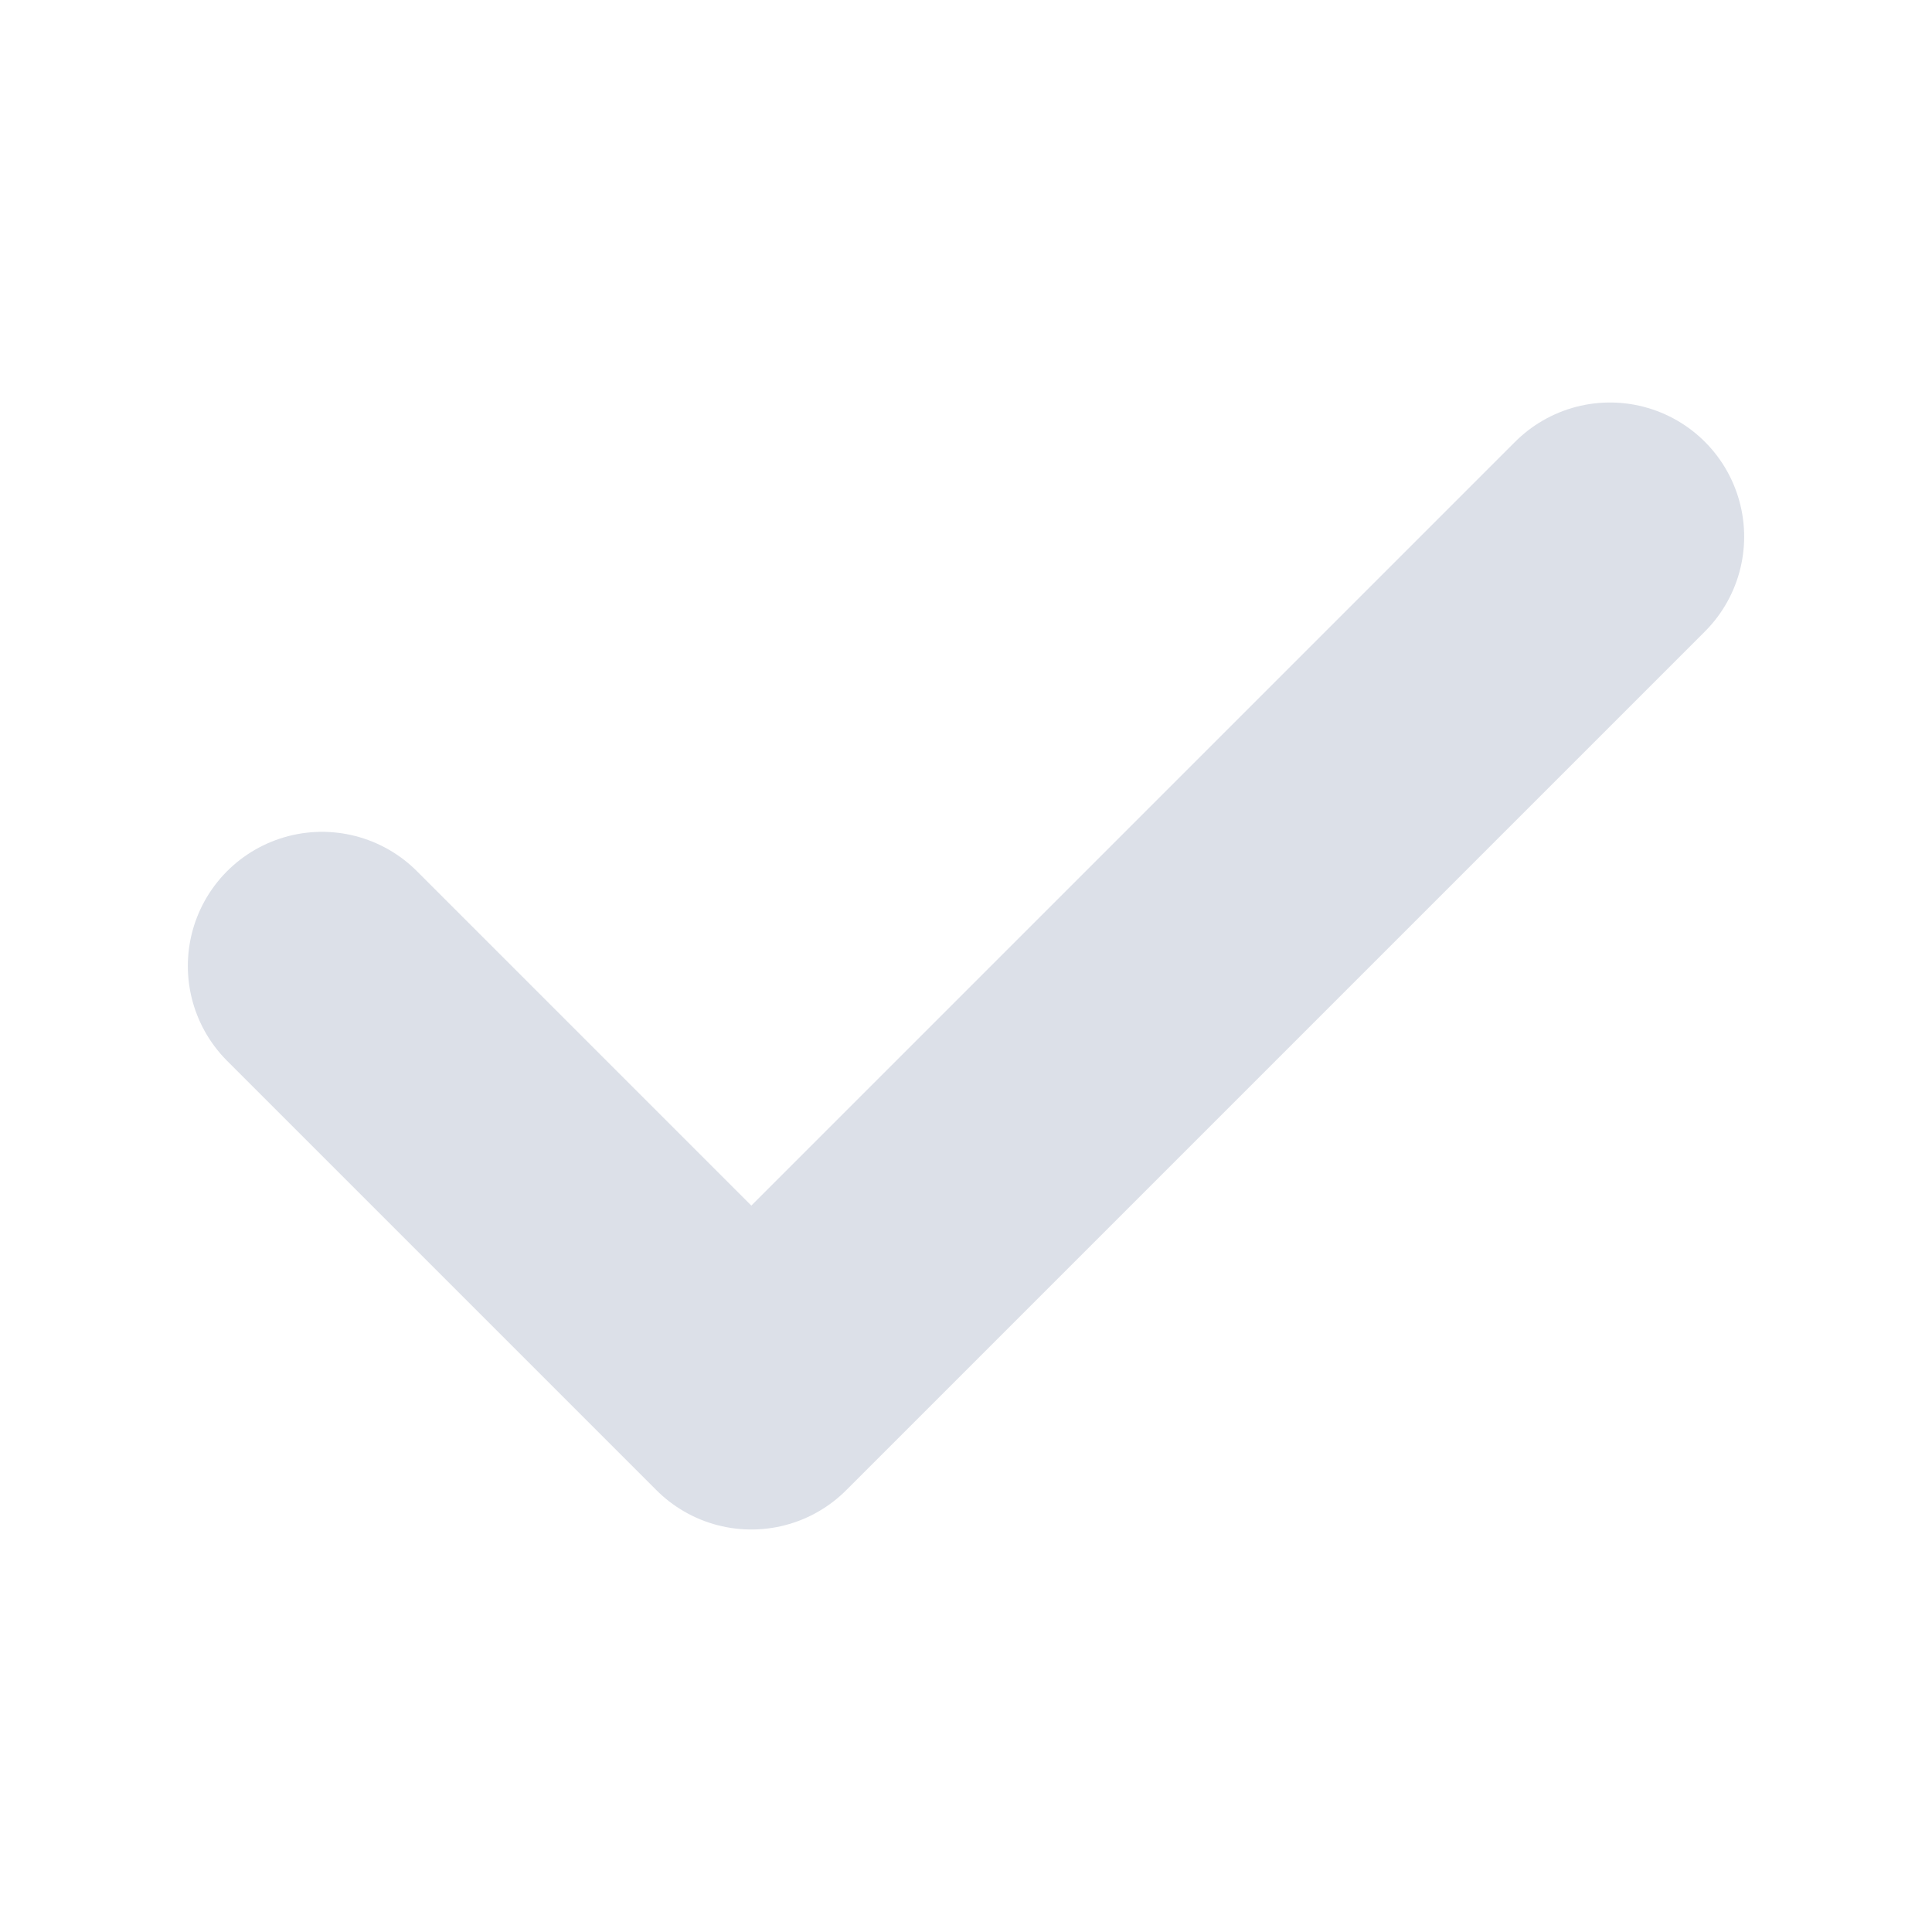
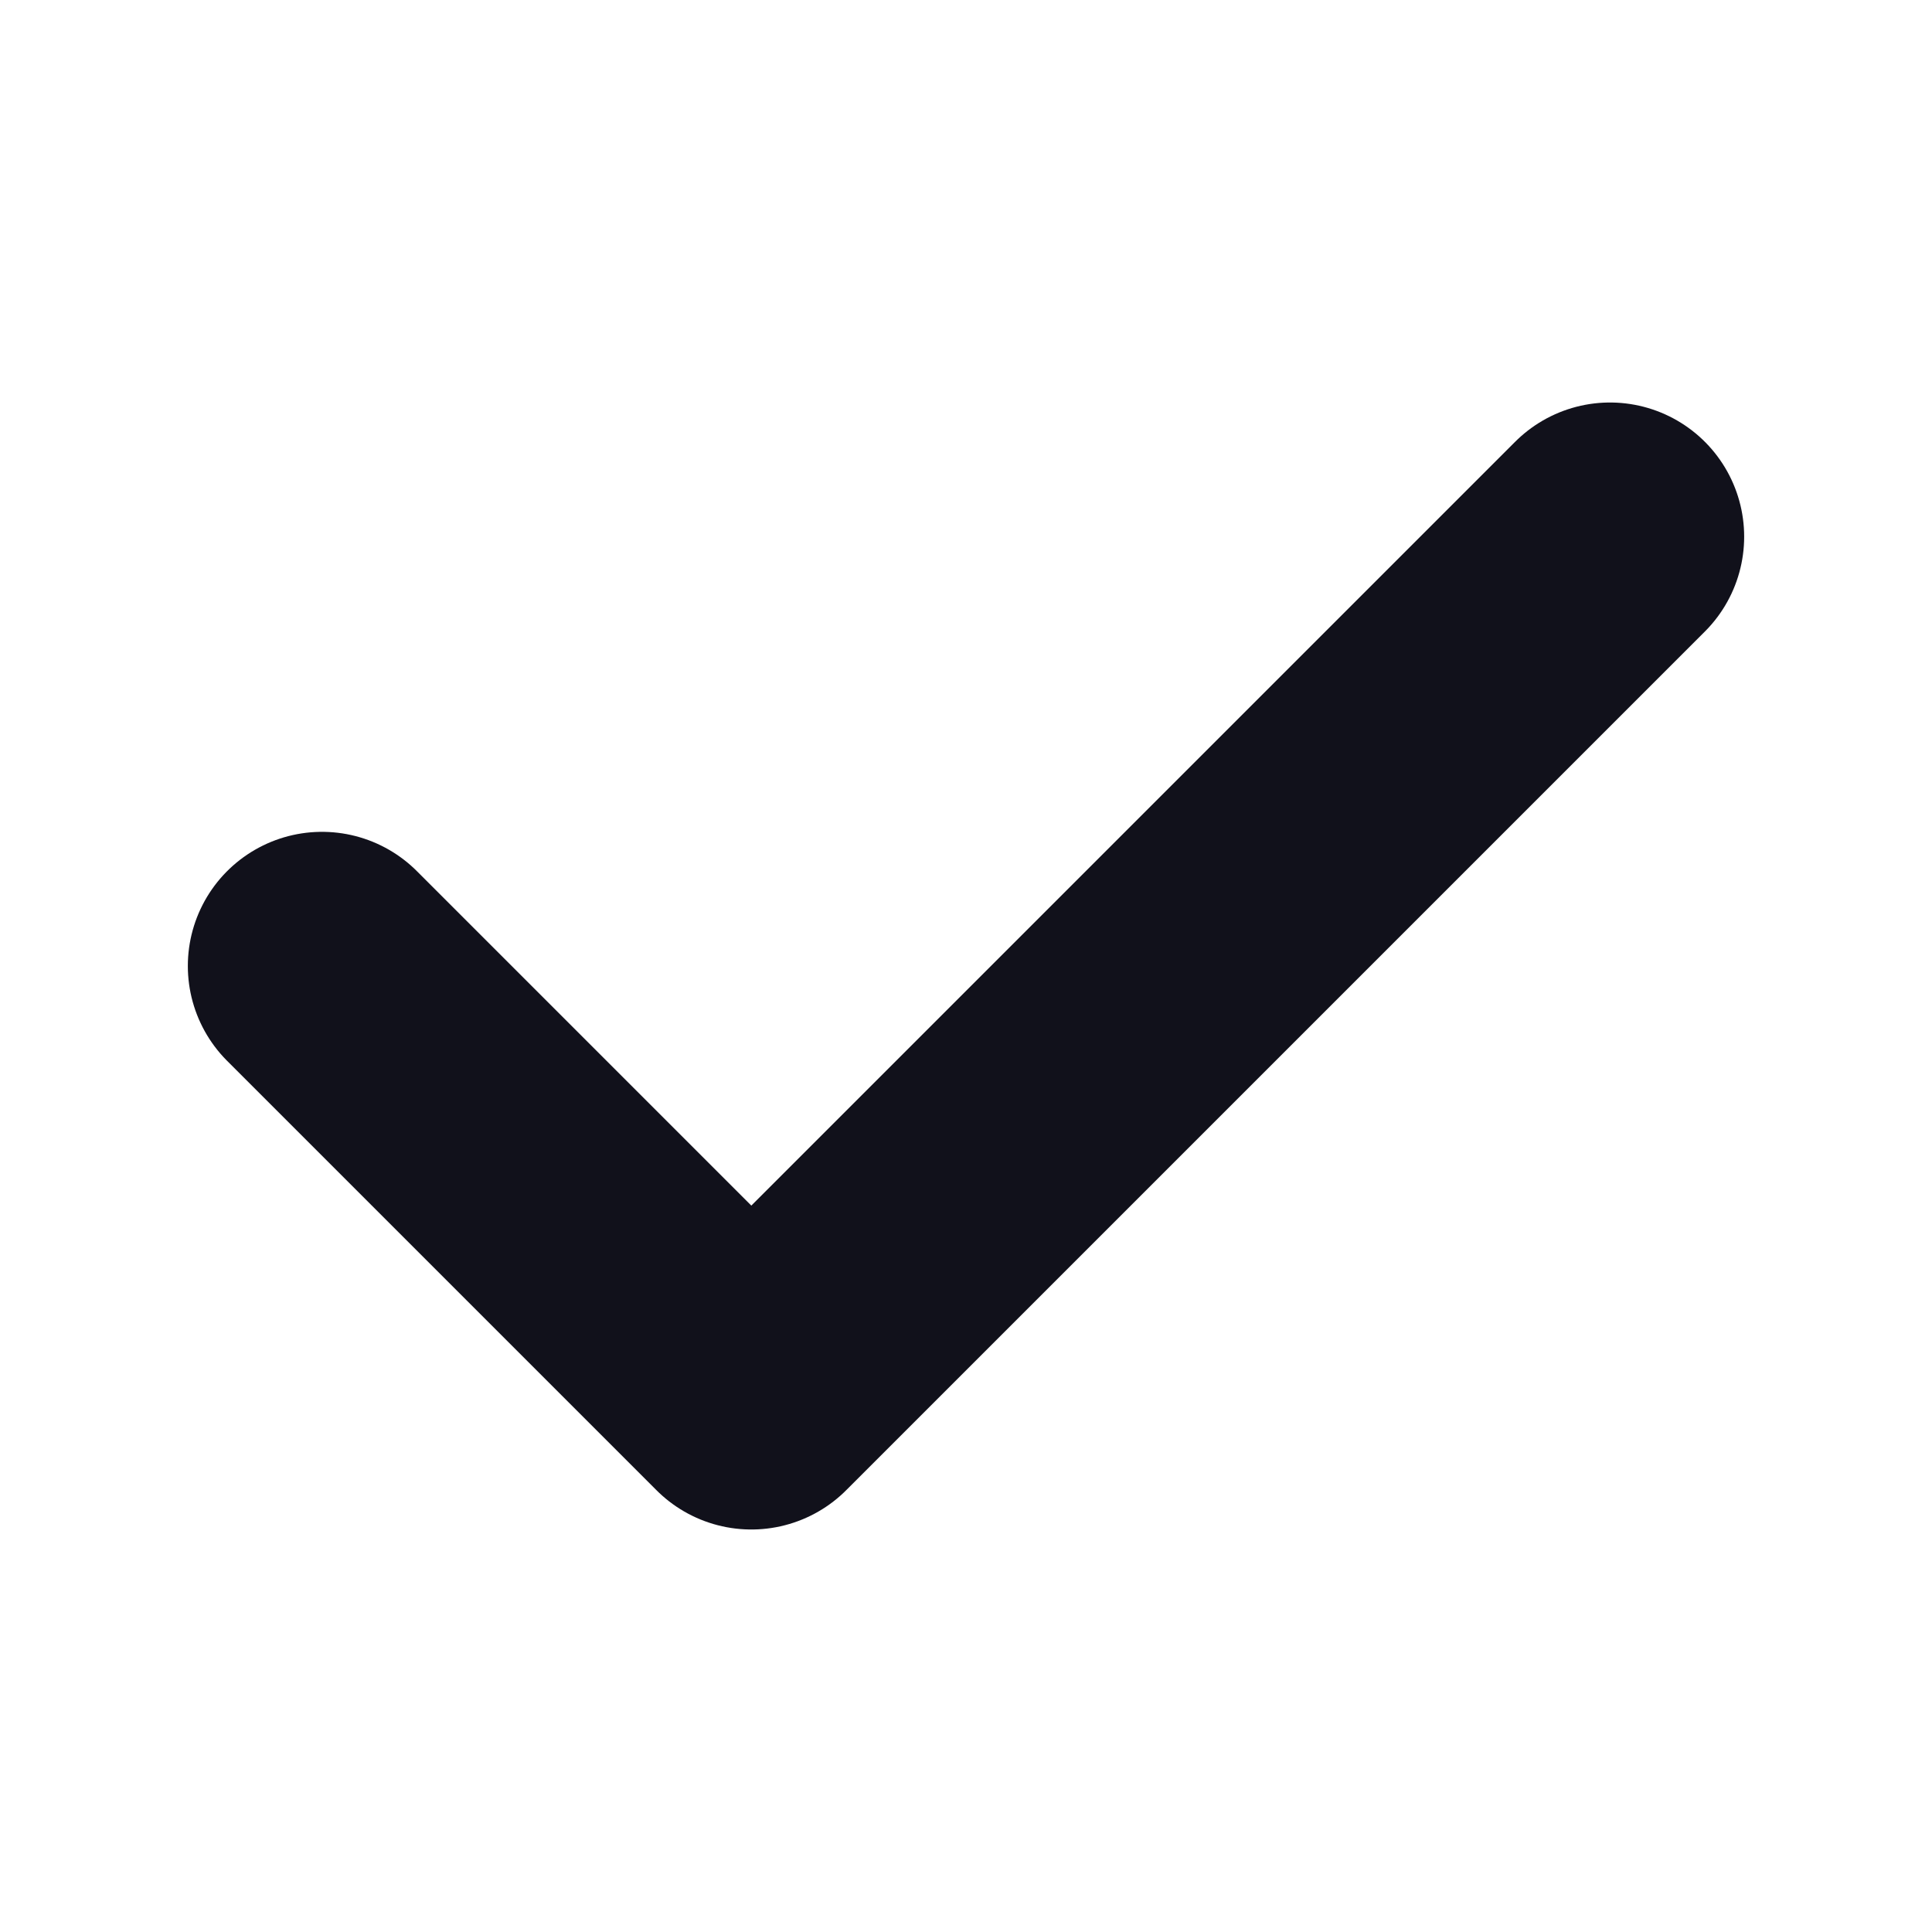
<svg xmlns="http://www.w3.org/2000/svg" viewBox="0 0 18 18">
-   <polyline points="3,9 7,13 15,5" fill="none" stroke="#dce0e8" stroke-width="2.5" stroke-linecap="round" stroke-linejoin="round" />
+   <polyline points="3,9 7,13 15,5" fill="none" stroke="#11111b" stroke-width="2.5" stroke-linecap="round" stroke-linejoin="round" />
</svg>
